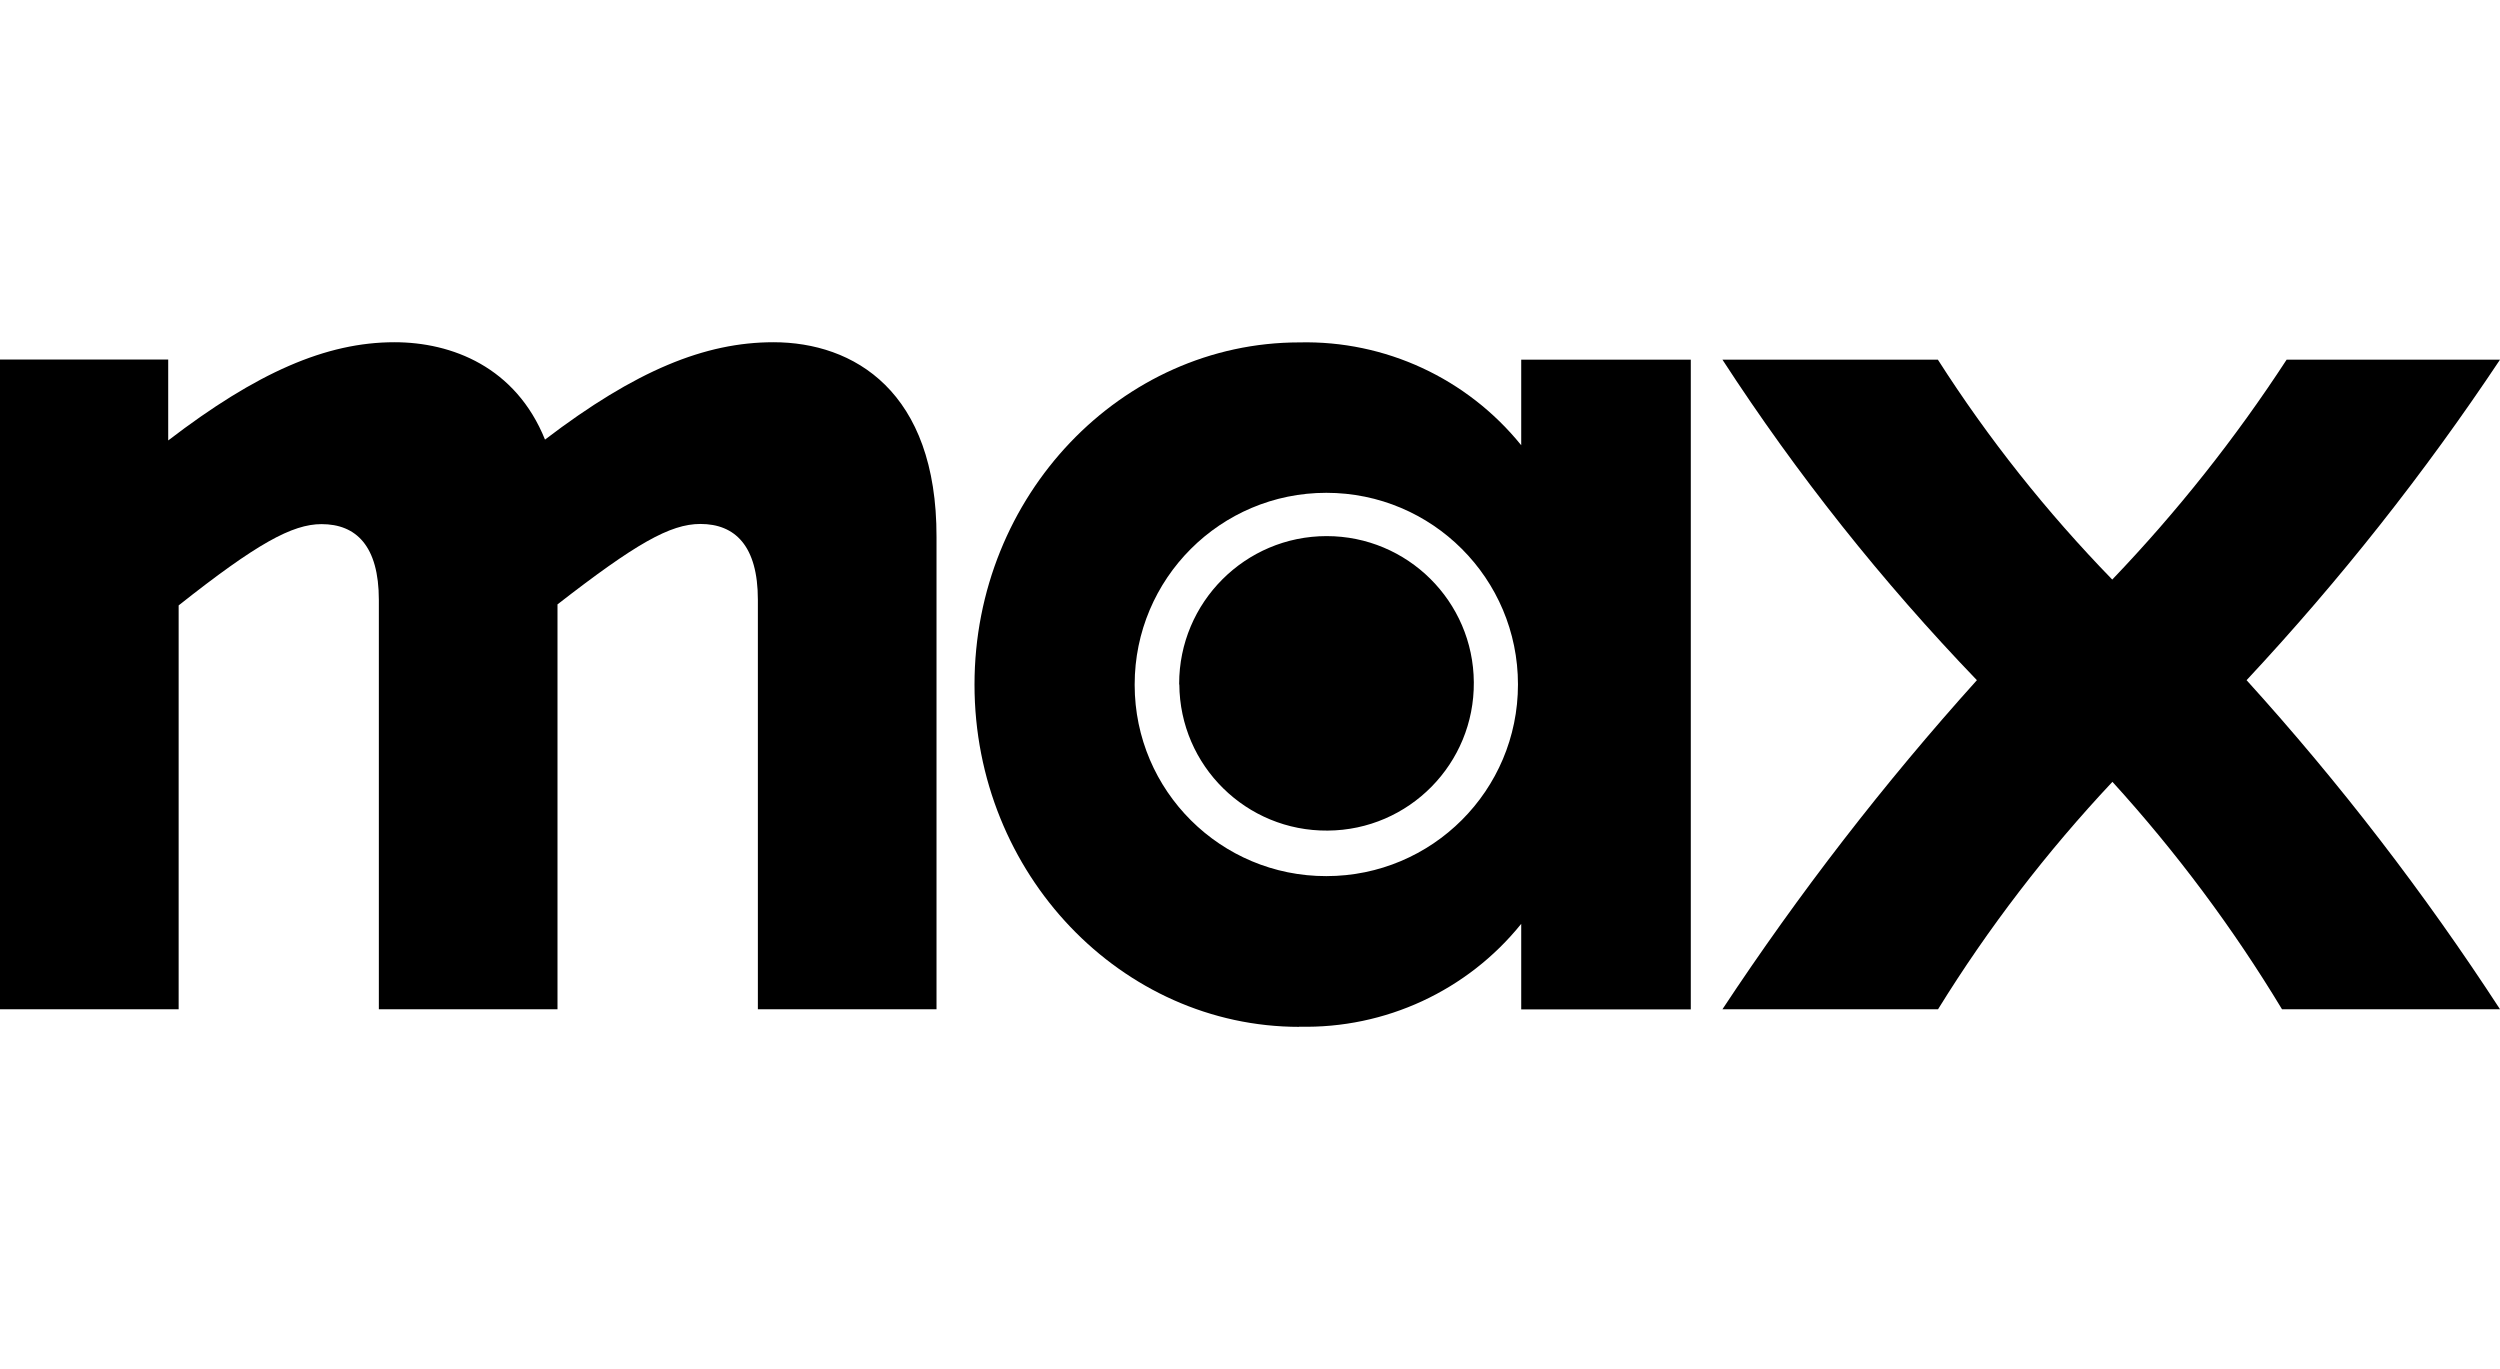
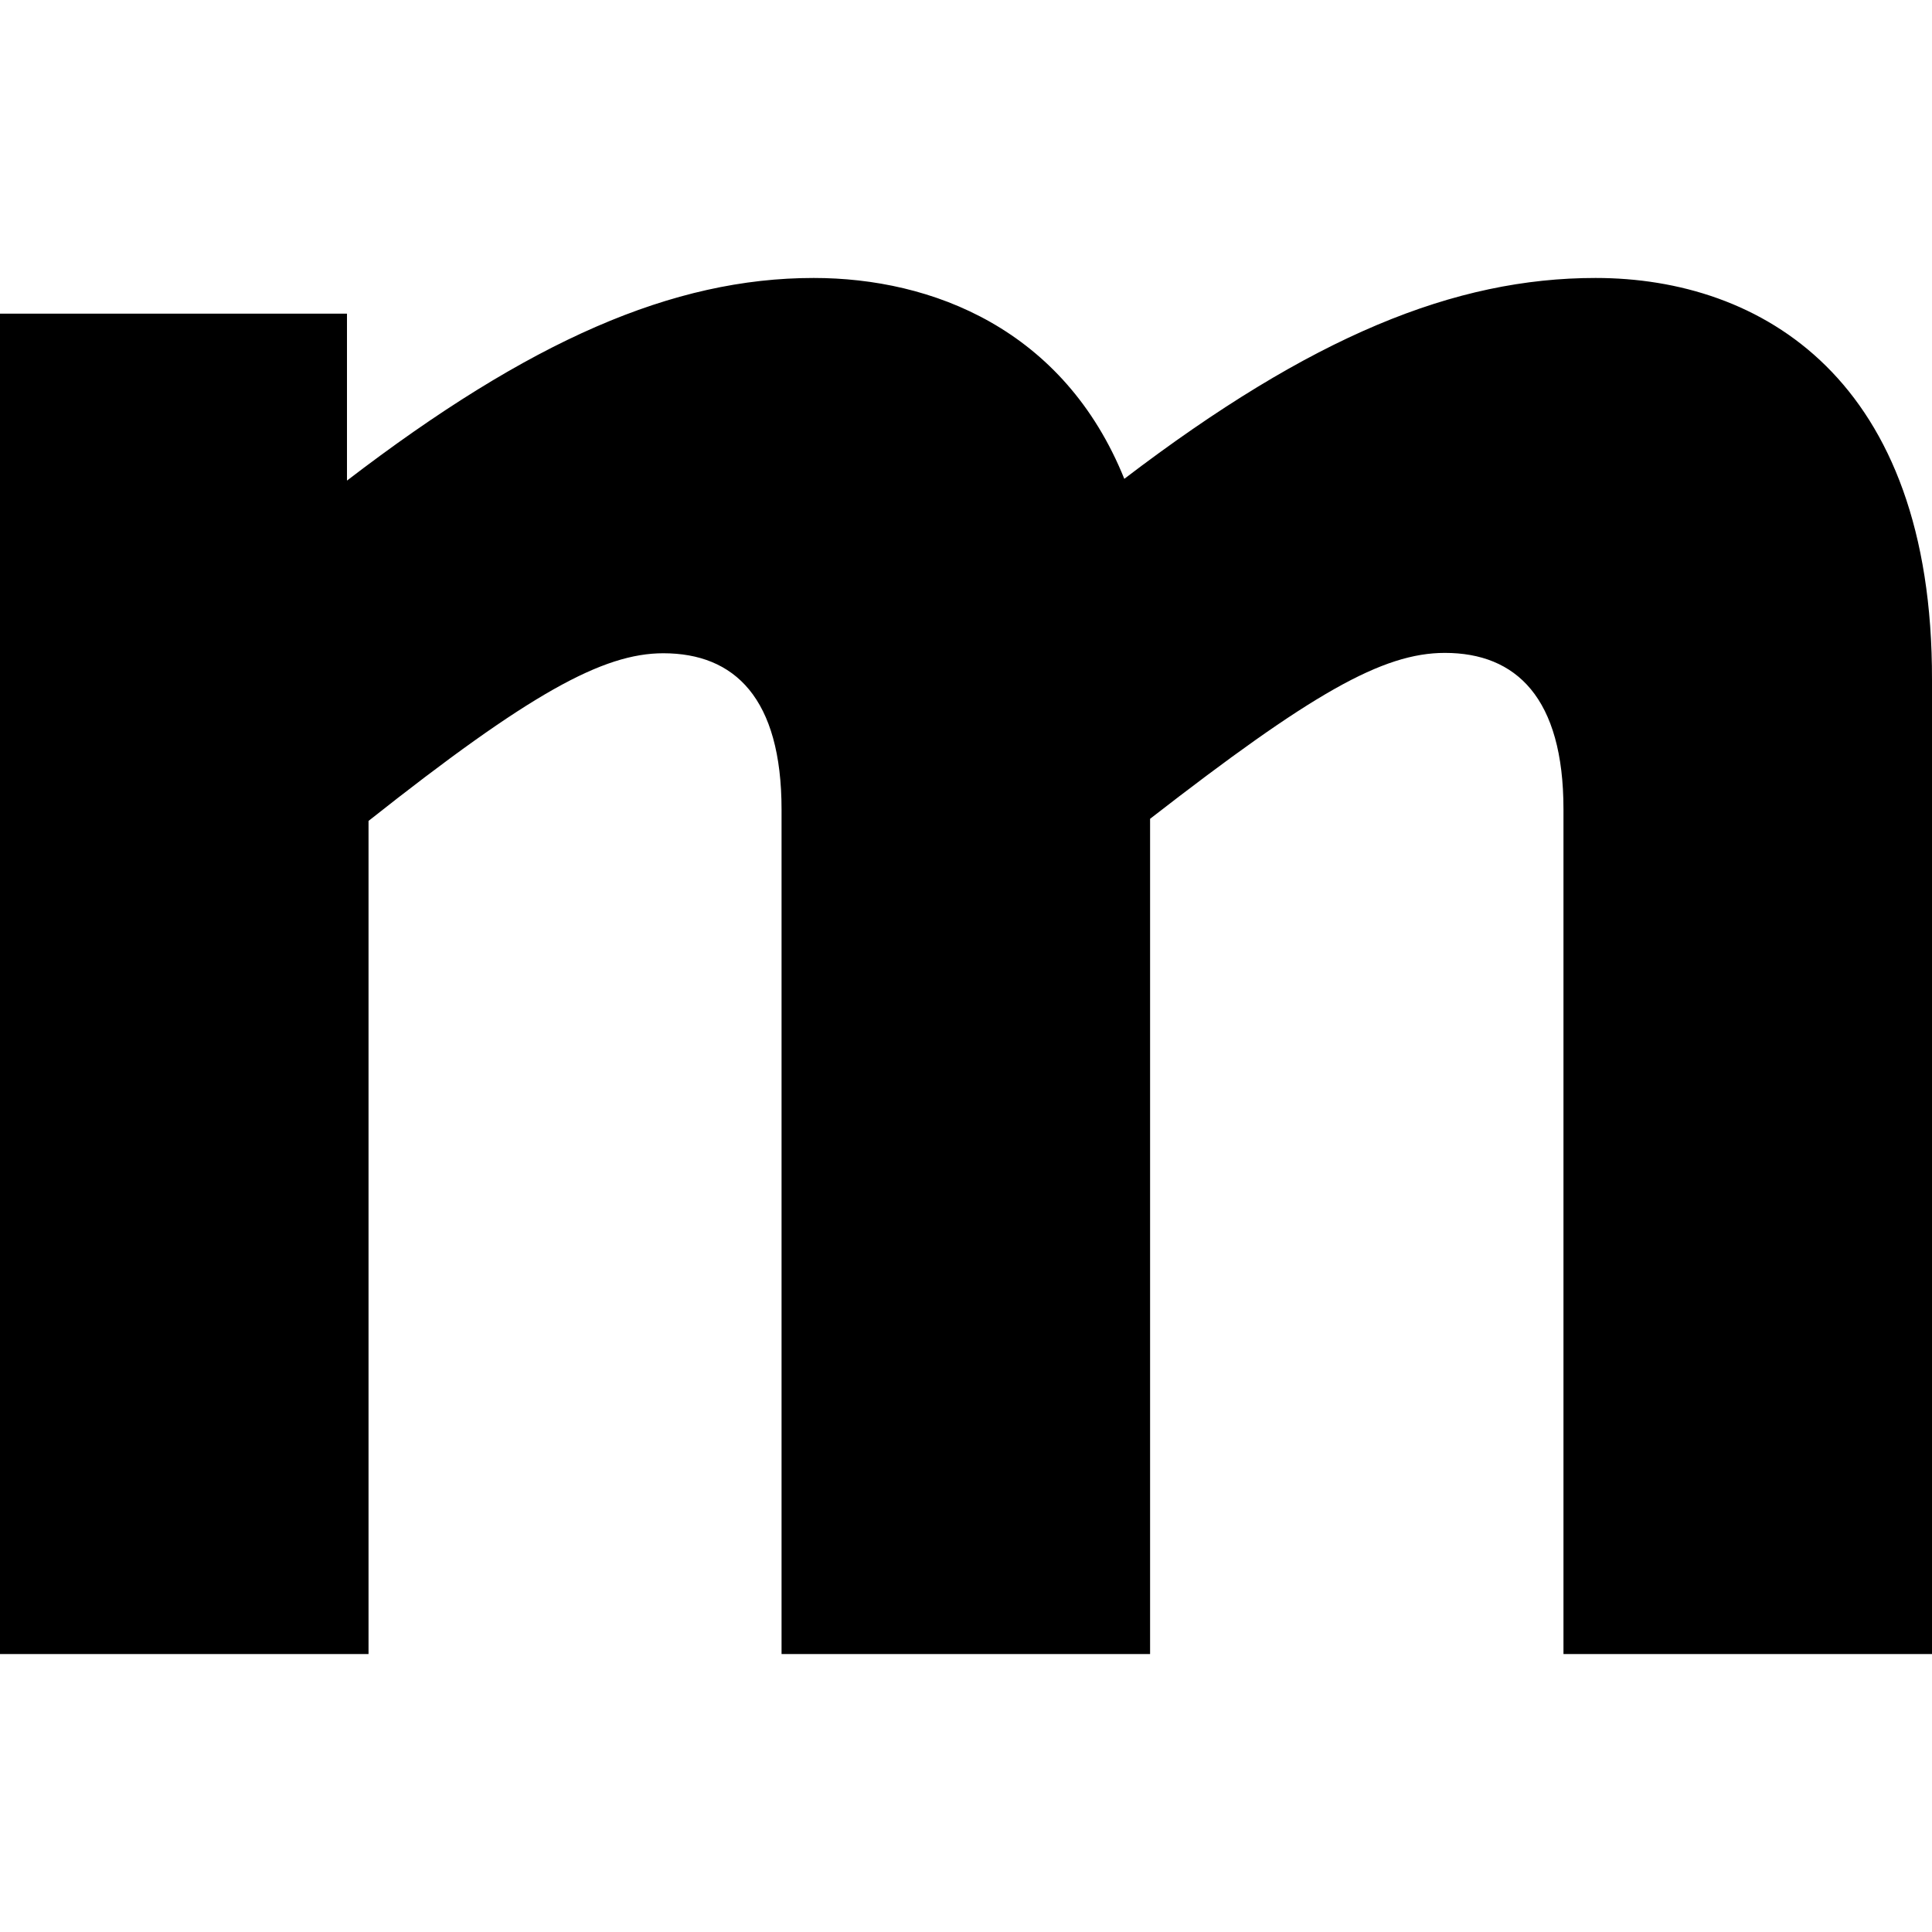
- <svg xmlns="http://www.w3.org/2000/svg" id="a" viewBox="0 0 146.1 80">
-   <path d="m100.67,58.98h12.59c2.94-4.76,6.36-9.21,10.19-13.29,3.73,4.1,7.05,8.55,9.91,13.29h12.74c-4.42-6.79-9.37-13.23-14.81-19.23,5.44-5.83,10.39-12.09,14.81-18.73h-12.47c-2.99,4.59-6.4,8.89-10.19,12.85-3.82-3.93-7.24-8.23-10.19-12.85h-12.59c4.35,6.7,9.33,12.97,14.87,18.73-5.43,6.03-10.4,12.46-14.87,19.23Z" style="stroke-width:0px;" />
-   <path d="m75.93,60c5.02.12,9.82-2.1,12.97-6.01v5h9.91V21.02h-9.91v5c-3.16-3.91-7.95-6.13-12.97-6.01-10.38,0-18.98,8.92-18.98,20s8.6,20,18.98,20Zm-9.62-20c0-6.18,5.01-11.2,11.2-11.2s11.2,5.01,11.2,11.2-5.01,11.2-11.2,11.2h0c-6.17.01-11.19-4.98-11.2-11.16,0-.01,0-.03,0-.04Zm2.61,0c.03,4.75,3.91,8.58,8.67,8.54,4.75-.03,8.58-3.91,8.54-8.67-.03-4.73-3.88-8.54-8.6-8.54-4.76,0-8.62,3.87-8.62,8.63,0,.01,0,.02,0,.04h.02Z" style="stroke-width:0px;" />
-   <path d="m0,58.98h10.44v-23.6c4.56-3.61,6.64-4.75,8.35-4.75,2.02,0,3.35,1.27,3.35,4.43v23.92h10.44v-23.66c4.56-3.54,6.58-4.7,8.35-4.7,2.02,0,3.36,1.27,3.36,4.43v23.93h10.44v-27.59c.02-8.54-4.85-11.39-9.53-11.39-3.99,0-8.04,1.64-13.35,5.69-1.71-4.24-5.44-5.69-8.8-5.69-3.99,0-8.04,1.77-13.22,5.74v-4.73H0v37.97Z" style="stroke-width:0px;" />
+ <svg xmlns="http://www.w3.org/2000/svg" id="a" viewBox="0 0 32 32" version="1.1" width="32" height="32">
+   <defs id="defs3" />
+   <path d="M 5.1325195e-8,27.396 H 6.104 V 13.597 c 2.666,-2.111 3.882,-2.777 4.882,-2.777 1.181,0 1.959,0.743 1.959,2.59 v 13.986 h 6.104 V 13.562 c 2.666,-2.07 3.847,-2.748 4.882,-2.748 1.181,0 1.965,0.743 1.965,2.59 v 13.992 h 6.104 V 11.264 c 0.012,-4.993 -2.836,-6.66 -5.572,-6.66 -2.333,0 -4.701,0.959 -7.806,3.327 -1,-2.479 -3.181,-3.327 -5.145,-3.327 -2.333,0 -4.701,1.035 -7.73,3.356 V 5.195 H 5.1325195e-8 Z" style="fill:#000000;stroke-width:0px" id="path3" />
</svg>
